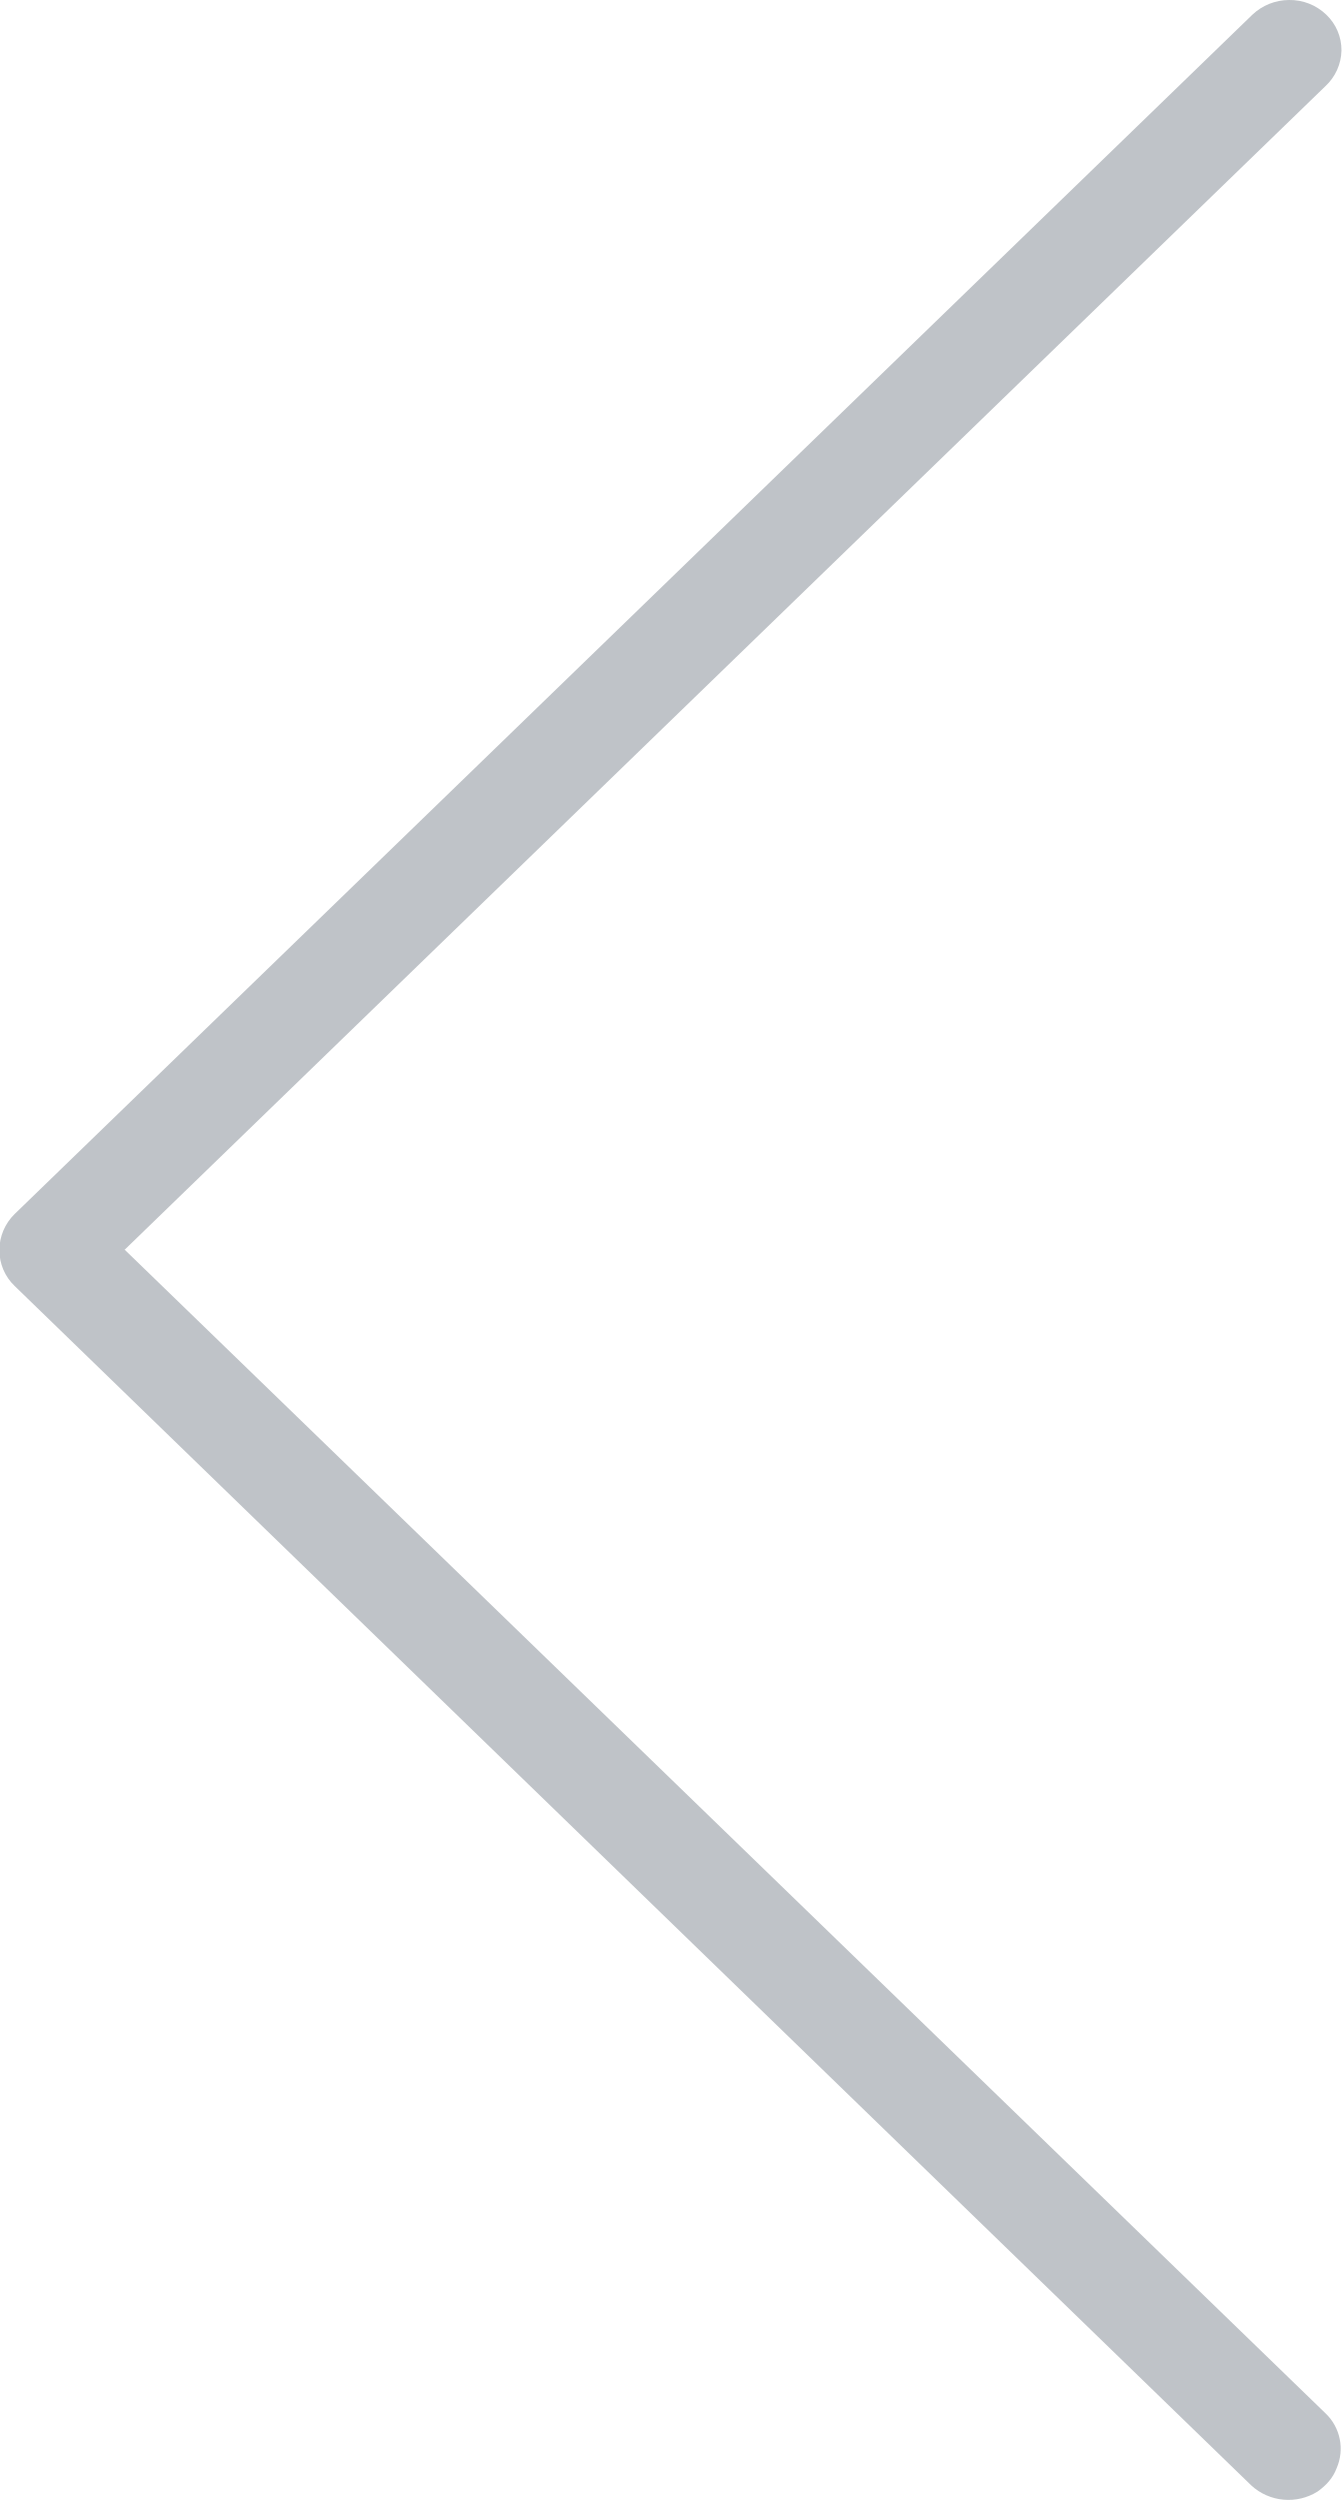
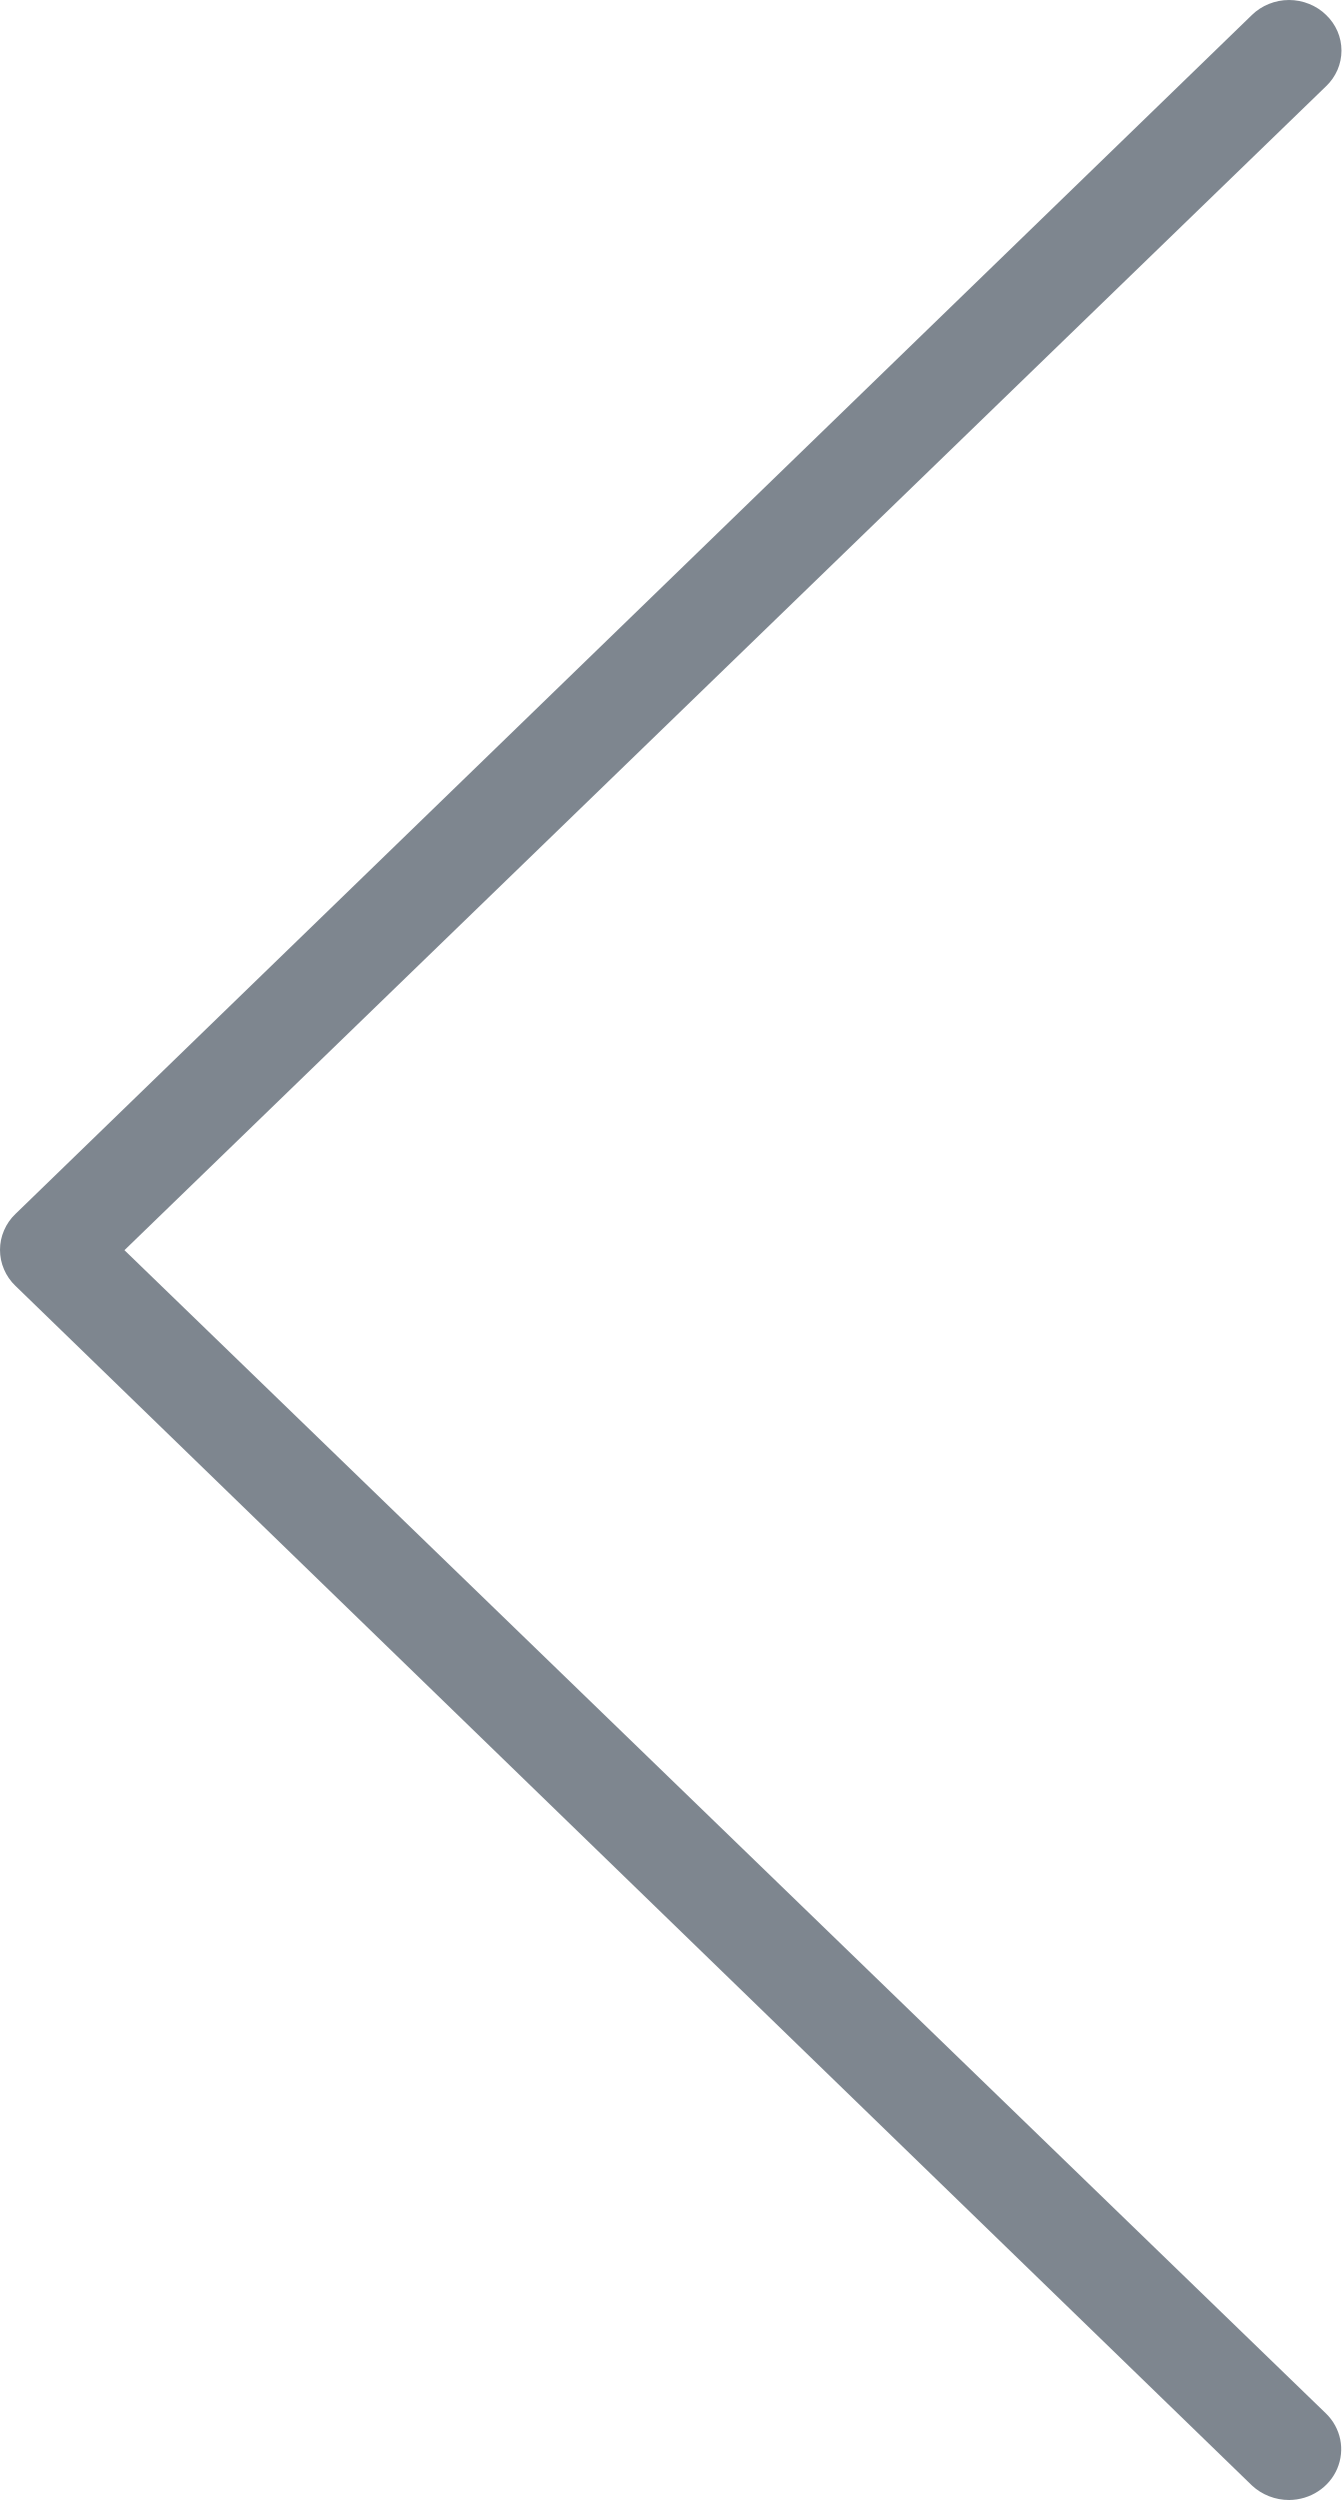
- <svg xmlns="http://www.w3.org/2000/svg" width="22" height="41" fill="none">
-   <path opacity=".3" d="m2.04 20.5 19.7-19.09A.82.82 0 0 0 22 .83a.8.8 0 0 0-.25-.59.86.86 0 0 0-.61-.24.88.88 0 0 0-.6.24L.24 19.91a.83.83 0 0 0-.25.59.81.81 0 0 0 .25.59l20.28 19.67a.9.9 0 0 0 1.09.1c.14-.1.25-.22.31-.38a.8.8 0 0 0-.18-.9L2.05 20.5Z" fill="#283645" />
+ <svg xmlns="http://www.w3.org/2000/svg" width="22" height="41" viewBox="0 0 22 41" fill="none">
+   <path opacity="0.6" d="M2.041 20.503L21.748 1.414C21.828 1.338 21.891 1.247 21.935 1.146C21.978 1.046 22 0.938 22 0.83C22 0.721 21.978 0.613 21.935 0.513C21.891 0.412 21.828 0.321 21.748 0.245C21.669 0.167 21.574 0.106 21.469 0.064C21.365 0.022 21.253 0 21.14 0C21.027 0 20.915 0.022 20.811 0.064C20.706 0.106 20.612 0.167 20.532 0.245L0.253 19.909C0.172 19.986 0.109 20.078 0.066 20.179C0.022 20.28 0 20.389 0 20.498C0 20.608 0.022 20.717 0.066 20.818C0.109 20.919 0.172 21.011 0.253 21.088L20.532 40.762C20.697 40.916 20.917 41.001 21.145 41C21.314 40.998 21.478 40.949 21.618 40.857C21.758 40.766 21.867 40.636 21.931 40.485C21.995 40.334 22.012 40.168 21.98 40.007C21.947 39.847 21.867 39.699 21.748 39.583L2.041 20.503Z" fill="#283645" />
</svg>
